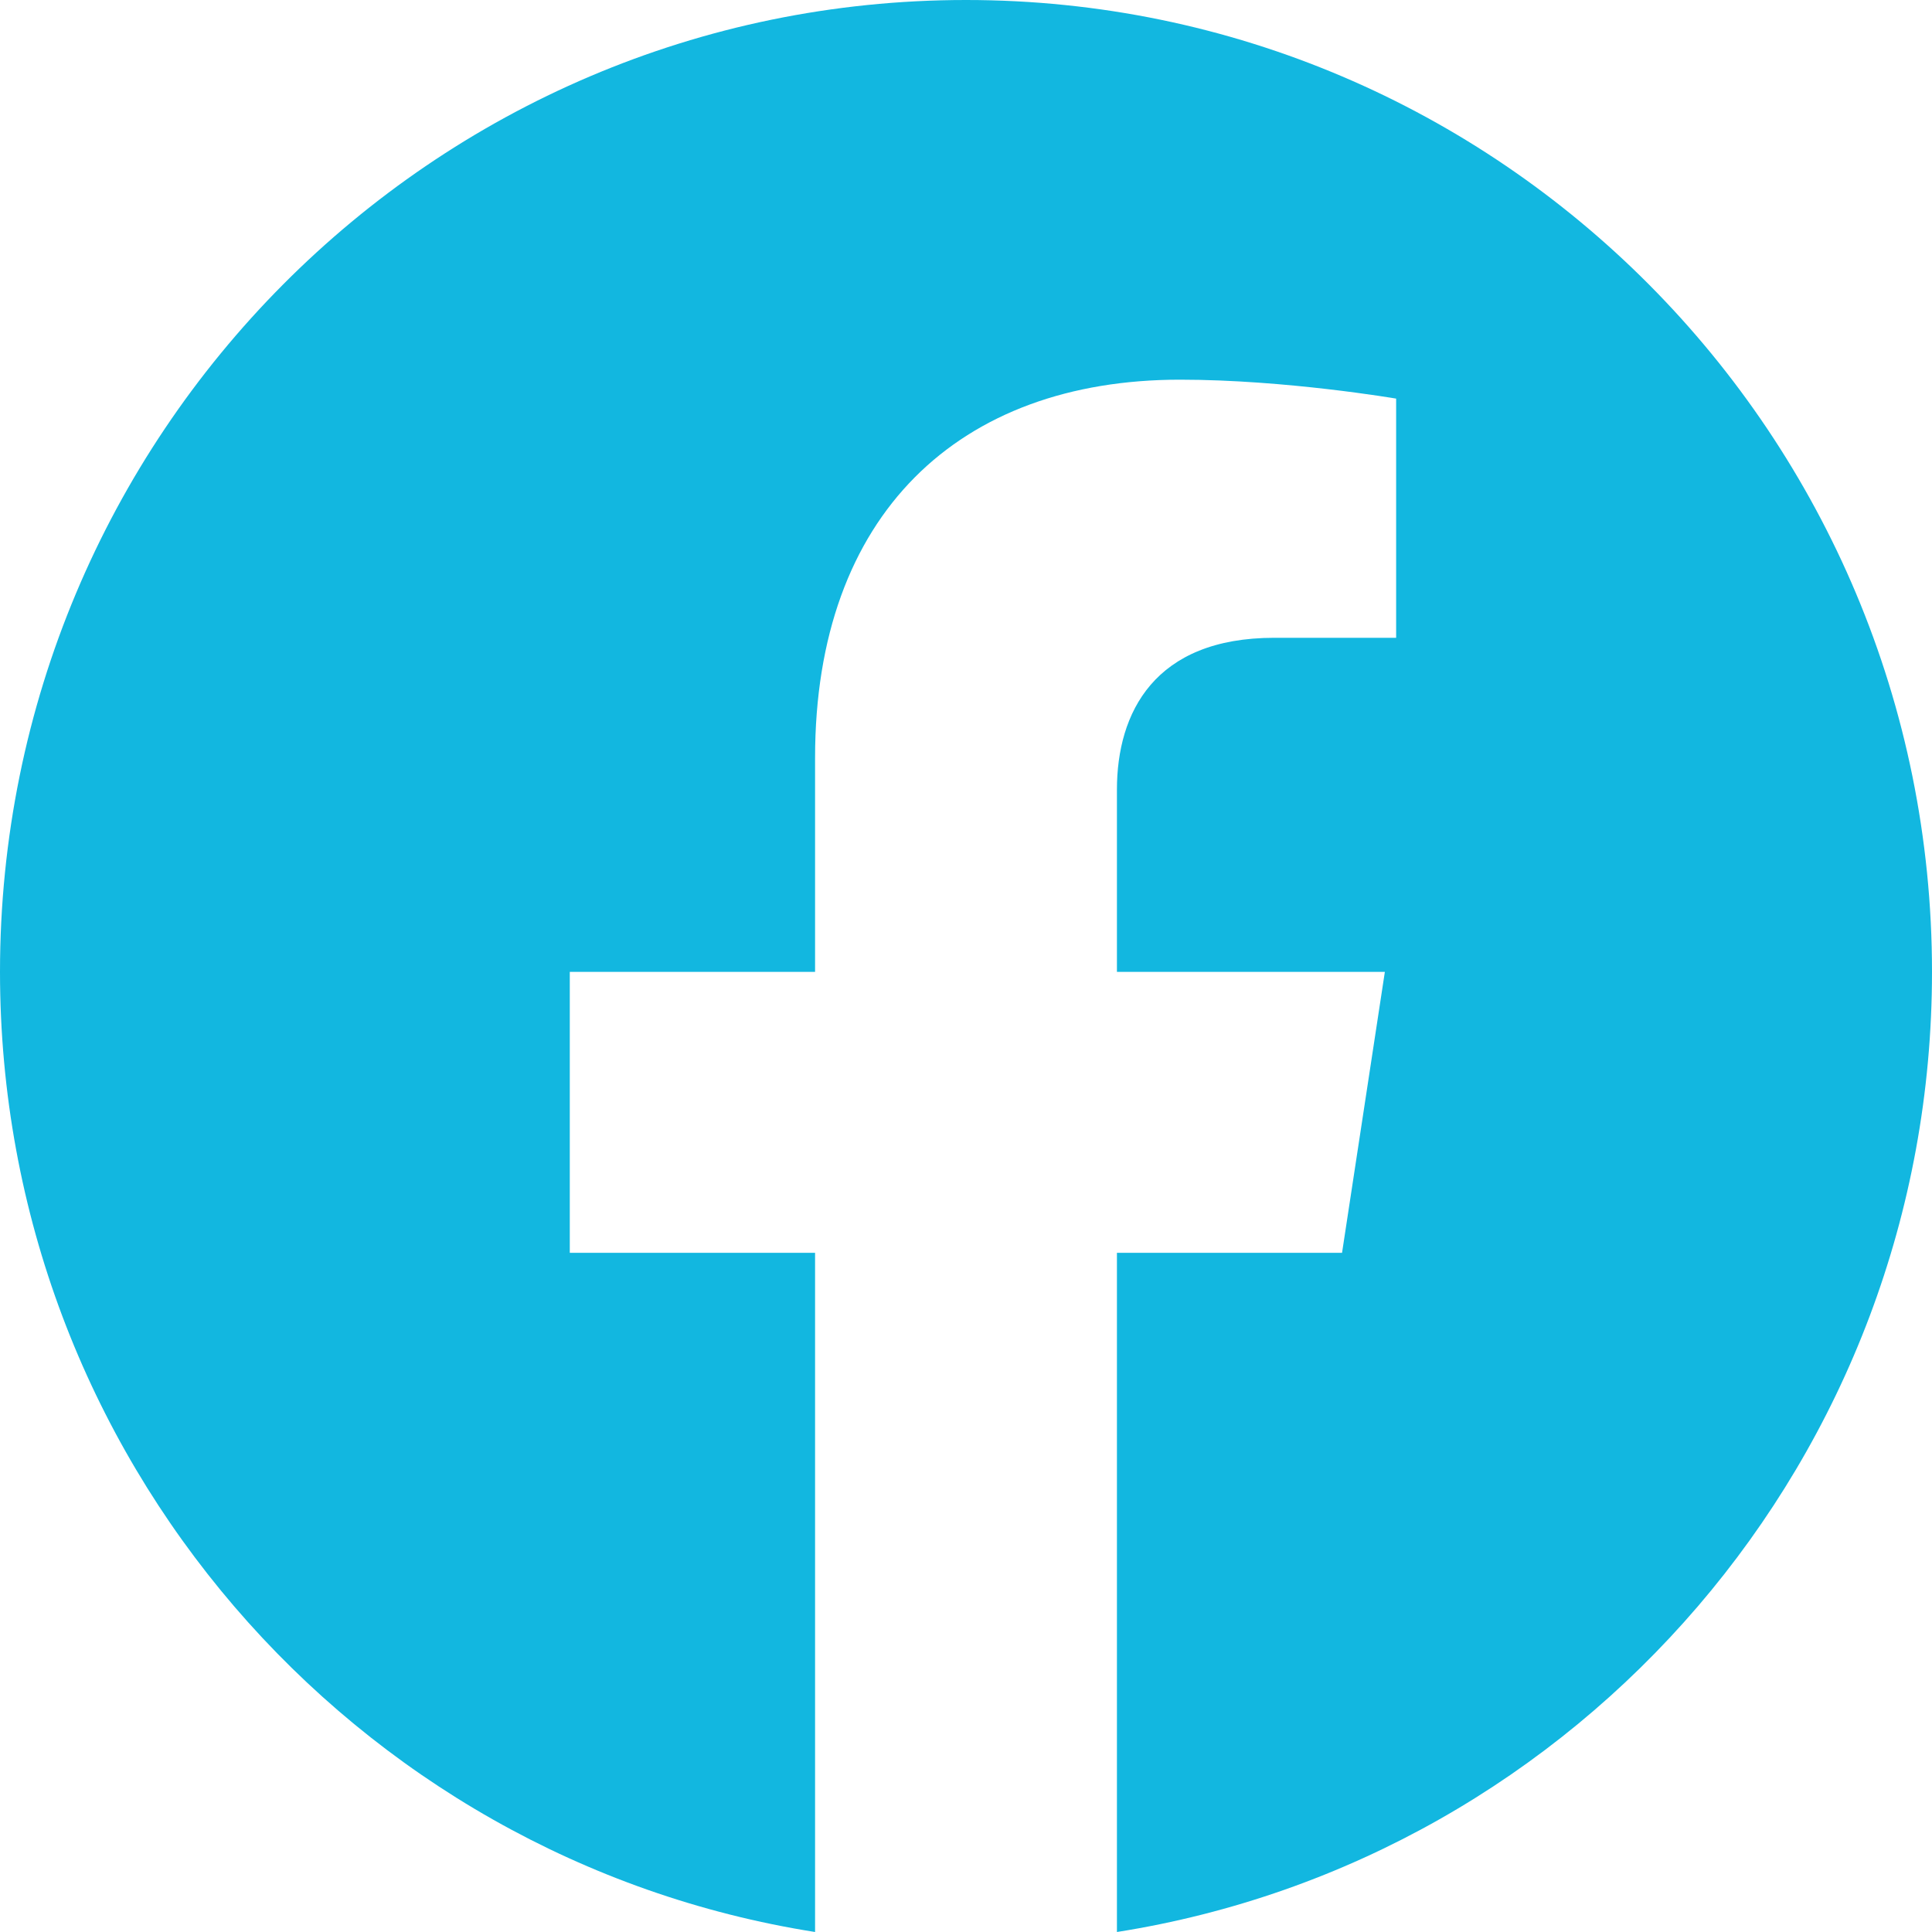
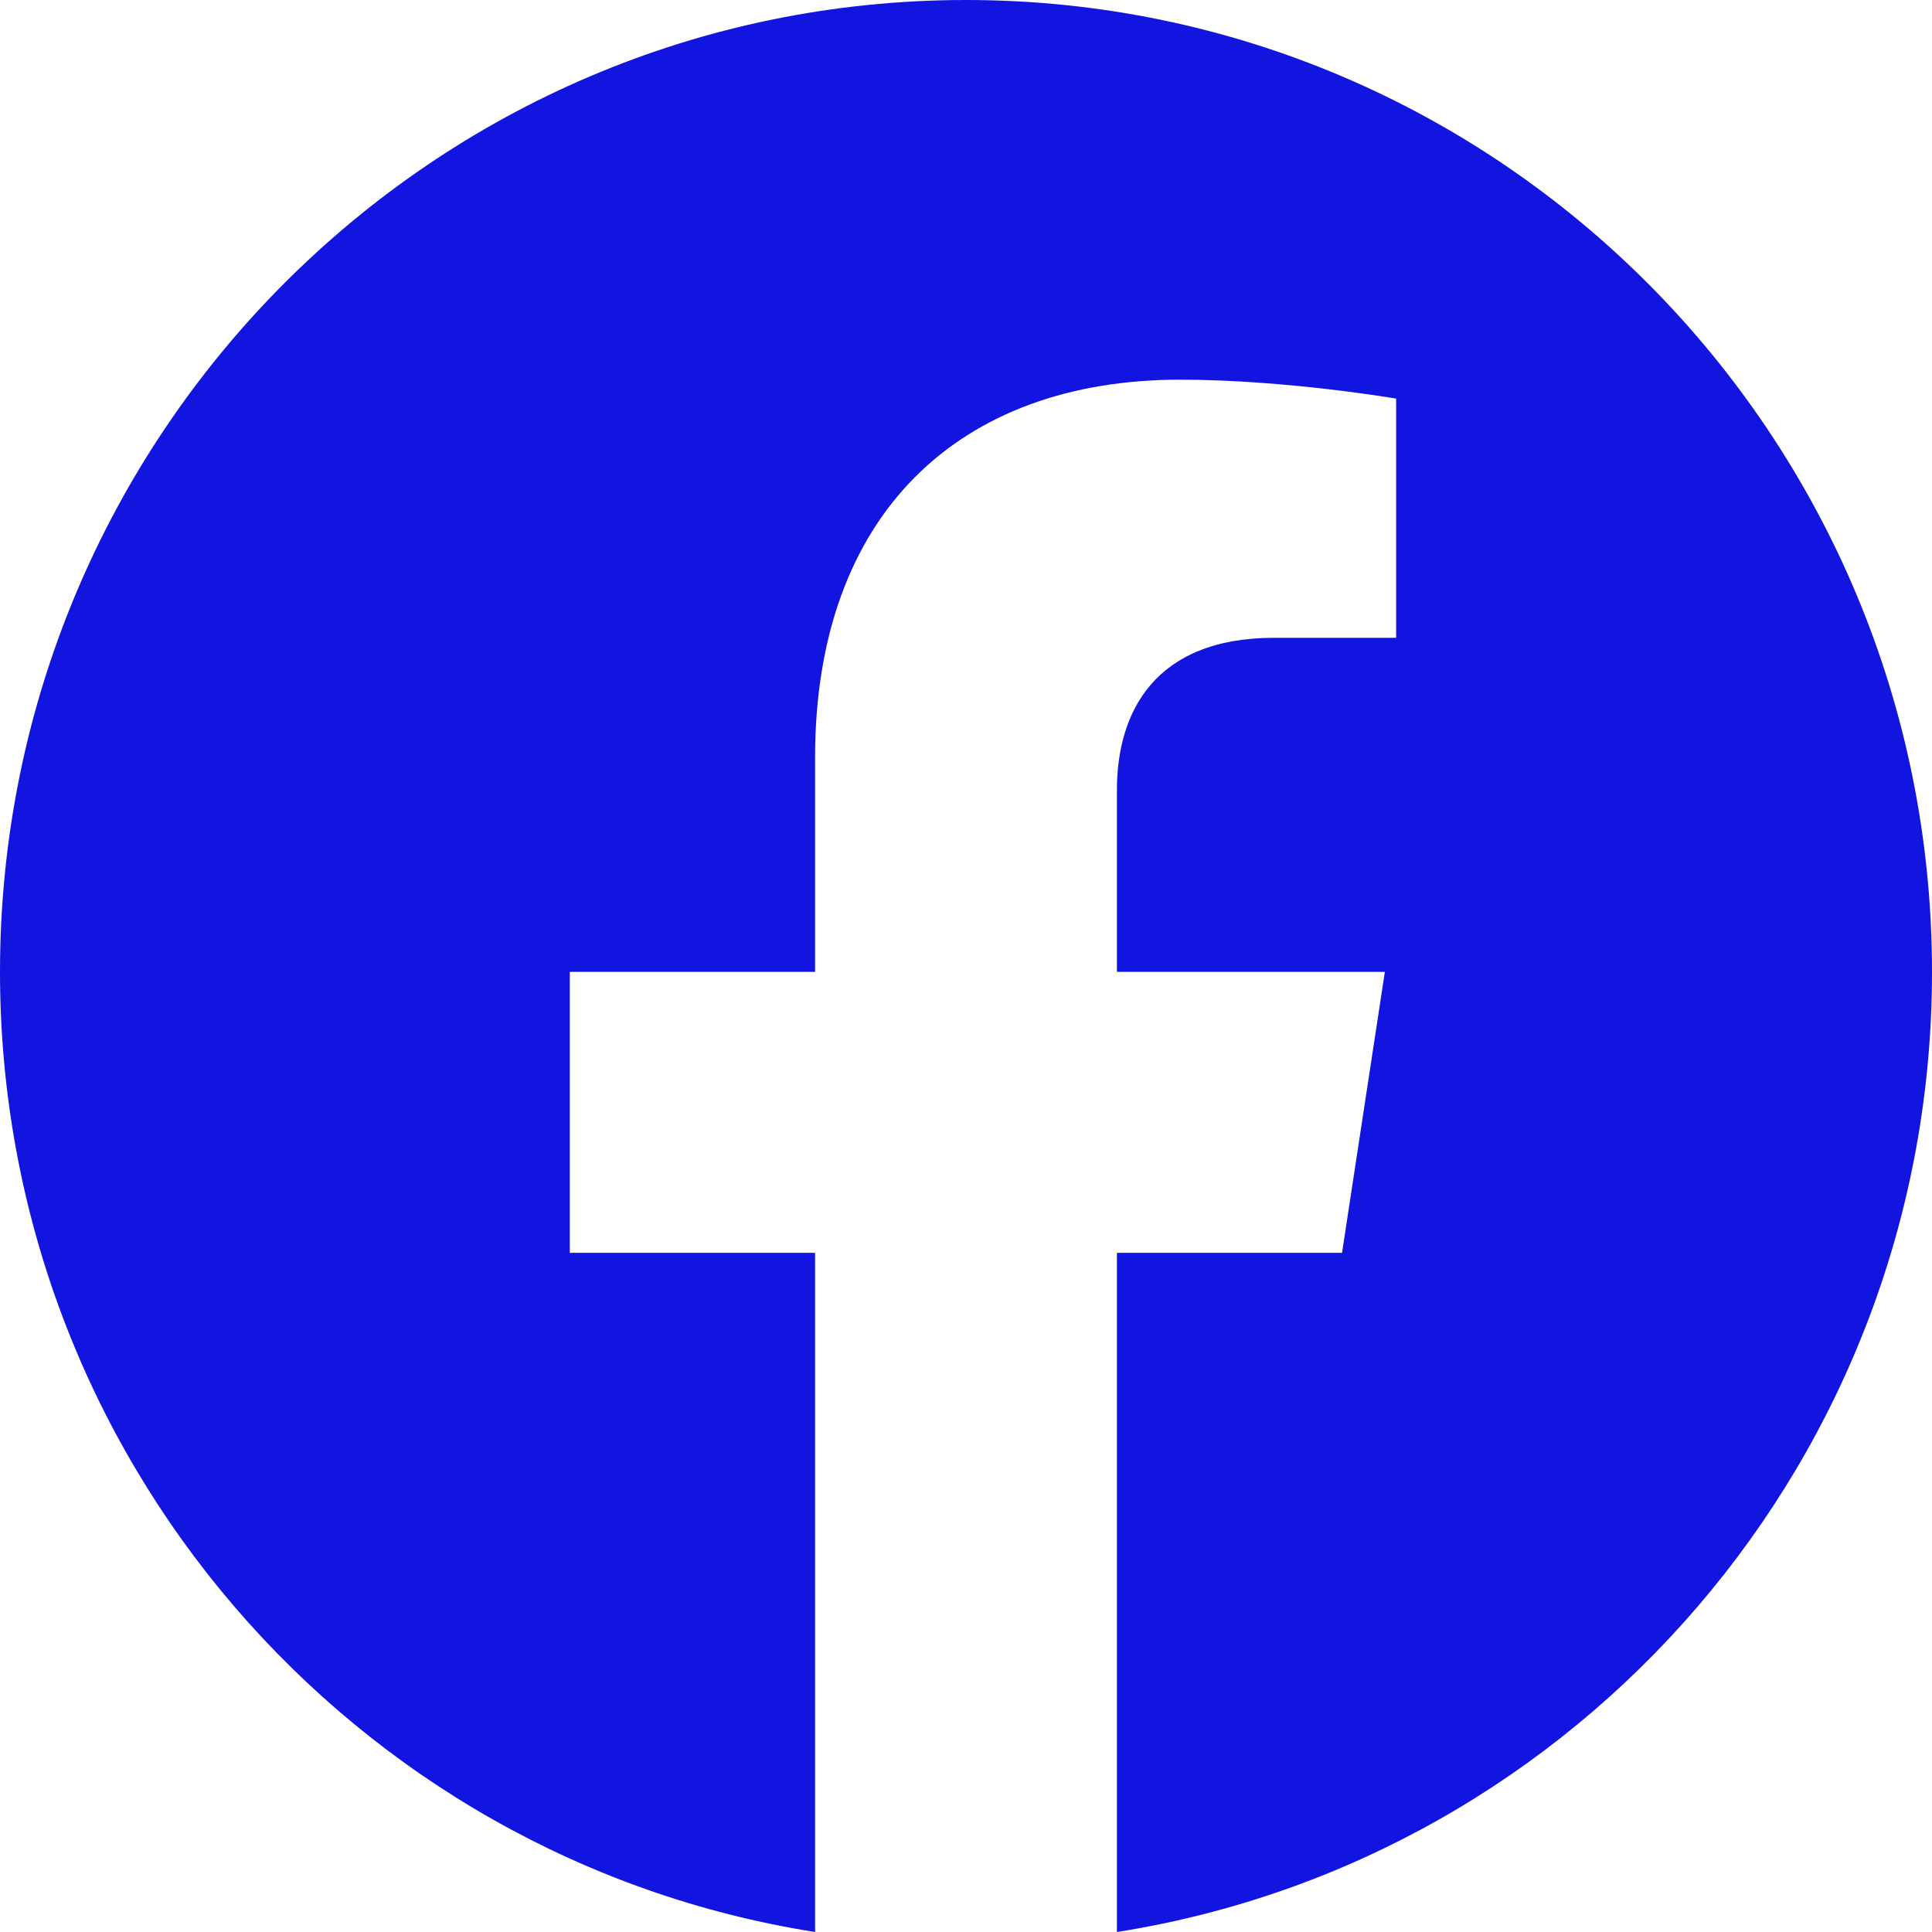
<svg xmlns="http://www.w3.org/2000/svg" width="25" height="25" viewBox="0 0 25 25" fill="none">
-   <path d="M25 12.576C25 5.63 19.404 0 12.5 0C5.596 0 0 5.63 0 12.576C0 18.854 4.57 24.057 10.547 25V16.211H7.373V12.576H10.547V9.805C10.547 6.654 12.412 4.913 15.269 4.913C16.636 4.913 18.066 5.158 18.066 5.158V8.253H16.489C14.937 8.253 14.453 9.223 14.453 10.218V12.576H17.92L17.366 16.211H14.453V25C20.43 24.057 25 18.854 25 12.576Z" fill="#12b7e0" />
+   <path d="M25 12.576C25 5.63 19.404 0 12.5 0C5.596 0 0 5.63 0 12.576C0 18.854 4.57 24.057 10.547 25V16.211H7.373V12.576H10.547V9.805C10.547 6.654 12.412 4.913 15.269 4.913C16.636 4.913 18.066 5.158 18.066 5.158V8.253H16.489C14.937 8.253 14.453 9.223 14.453 10.218V12.576H17.92L17.366 16.211H14.453V25C20.43 24.057 25 18.854 25 12.576Z" fill="#1215e0" />
</svg>
